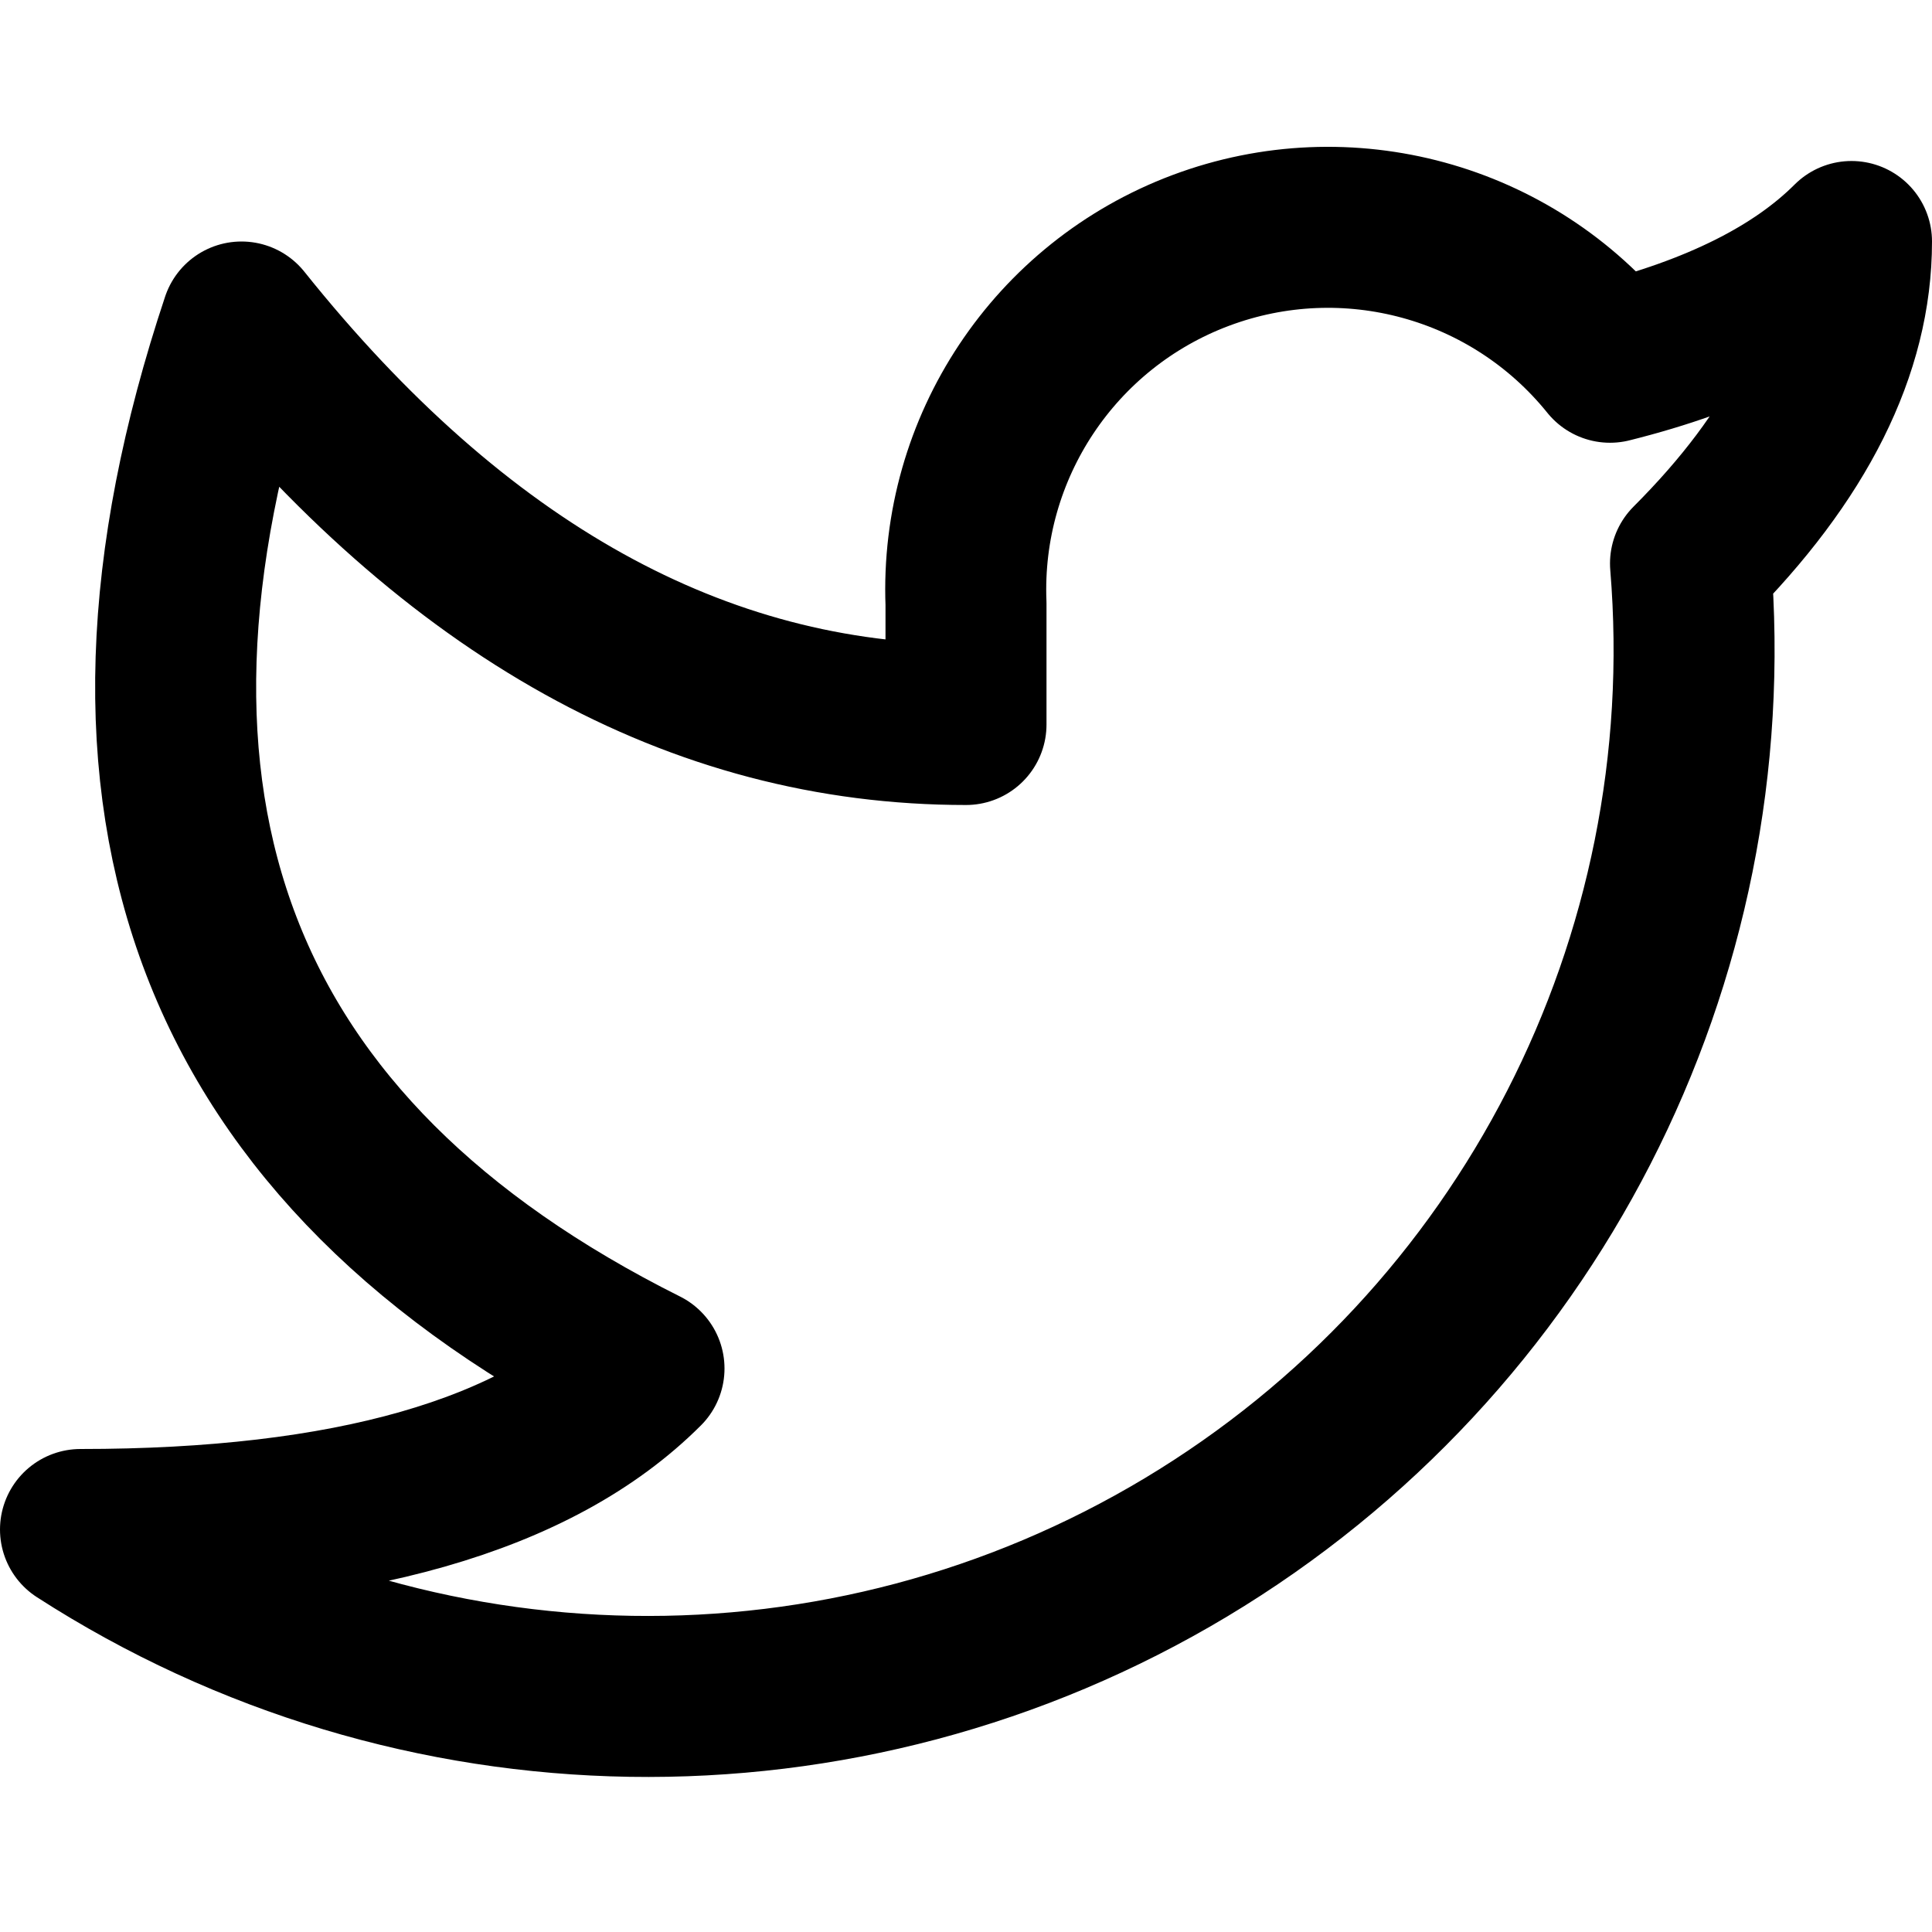
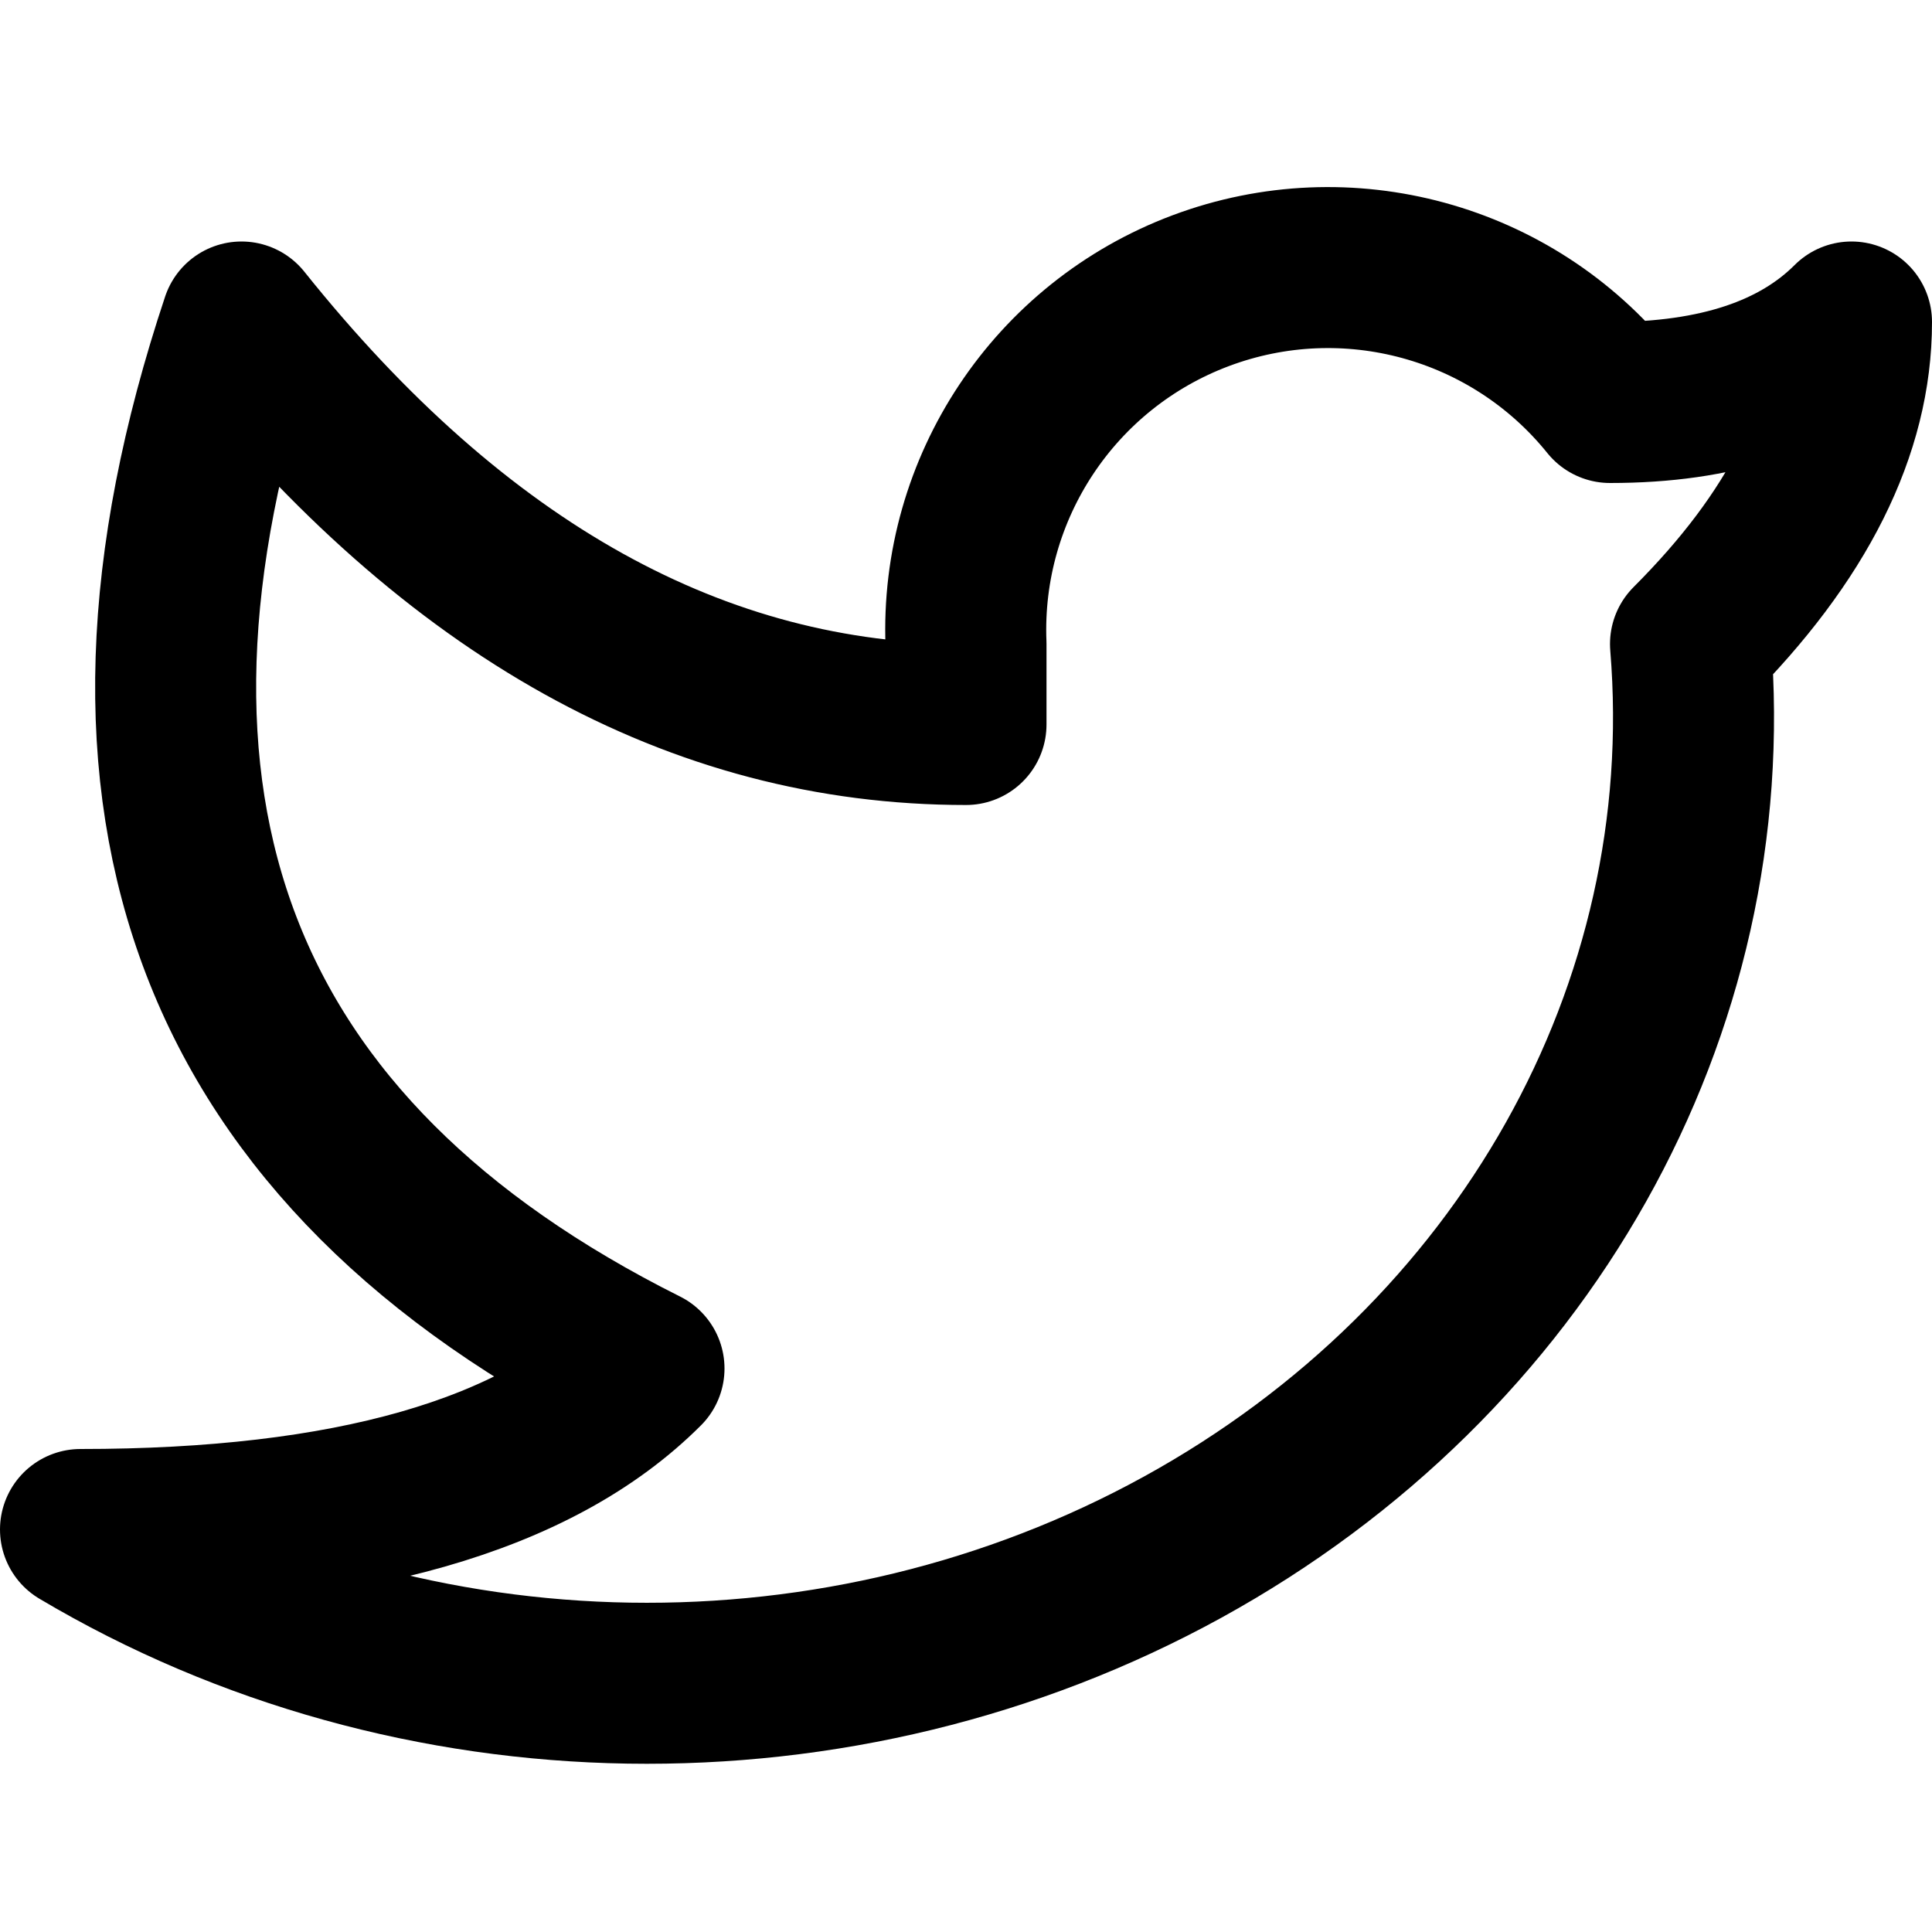
<svg xmlns="http://www.w3.org/2000/svg" class="i i-twitter" viewBox="0 0 24 24" fill="none" stroke="currentColor" stroke-width="2" stroke-linecap="round" stroke-linejoin="round">
-   <path d="M12 7.5a4.5 4.5 0 0 1 8-3Q22 4 23 3q0 2-2 4A13 13 0 0 1 1 19q5 0 7-2-8-4-5-13 4 5 9 5Z" />
+   <path d="M12 8a4.5 4.5 0 018-3q2 0 3-1 0 2-2 4A13 12 0 011 19q5 0 7-2-8-4-5-13 4 5 9 5Z" />
</svg>
